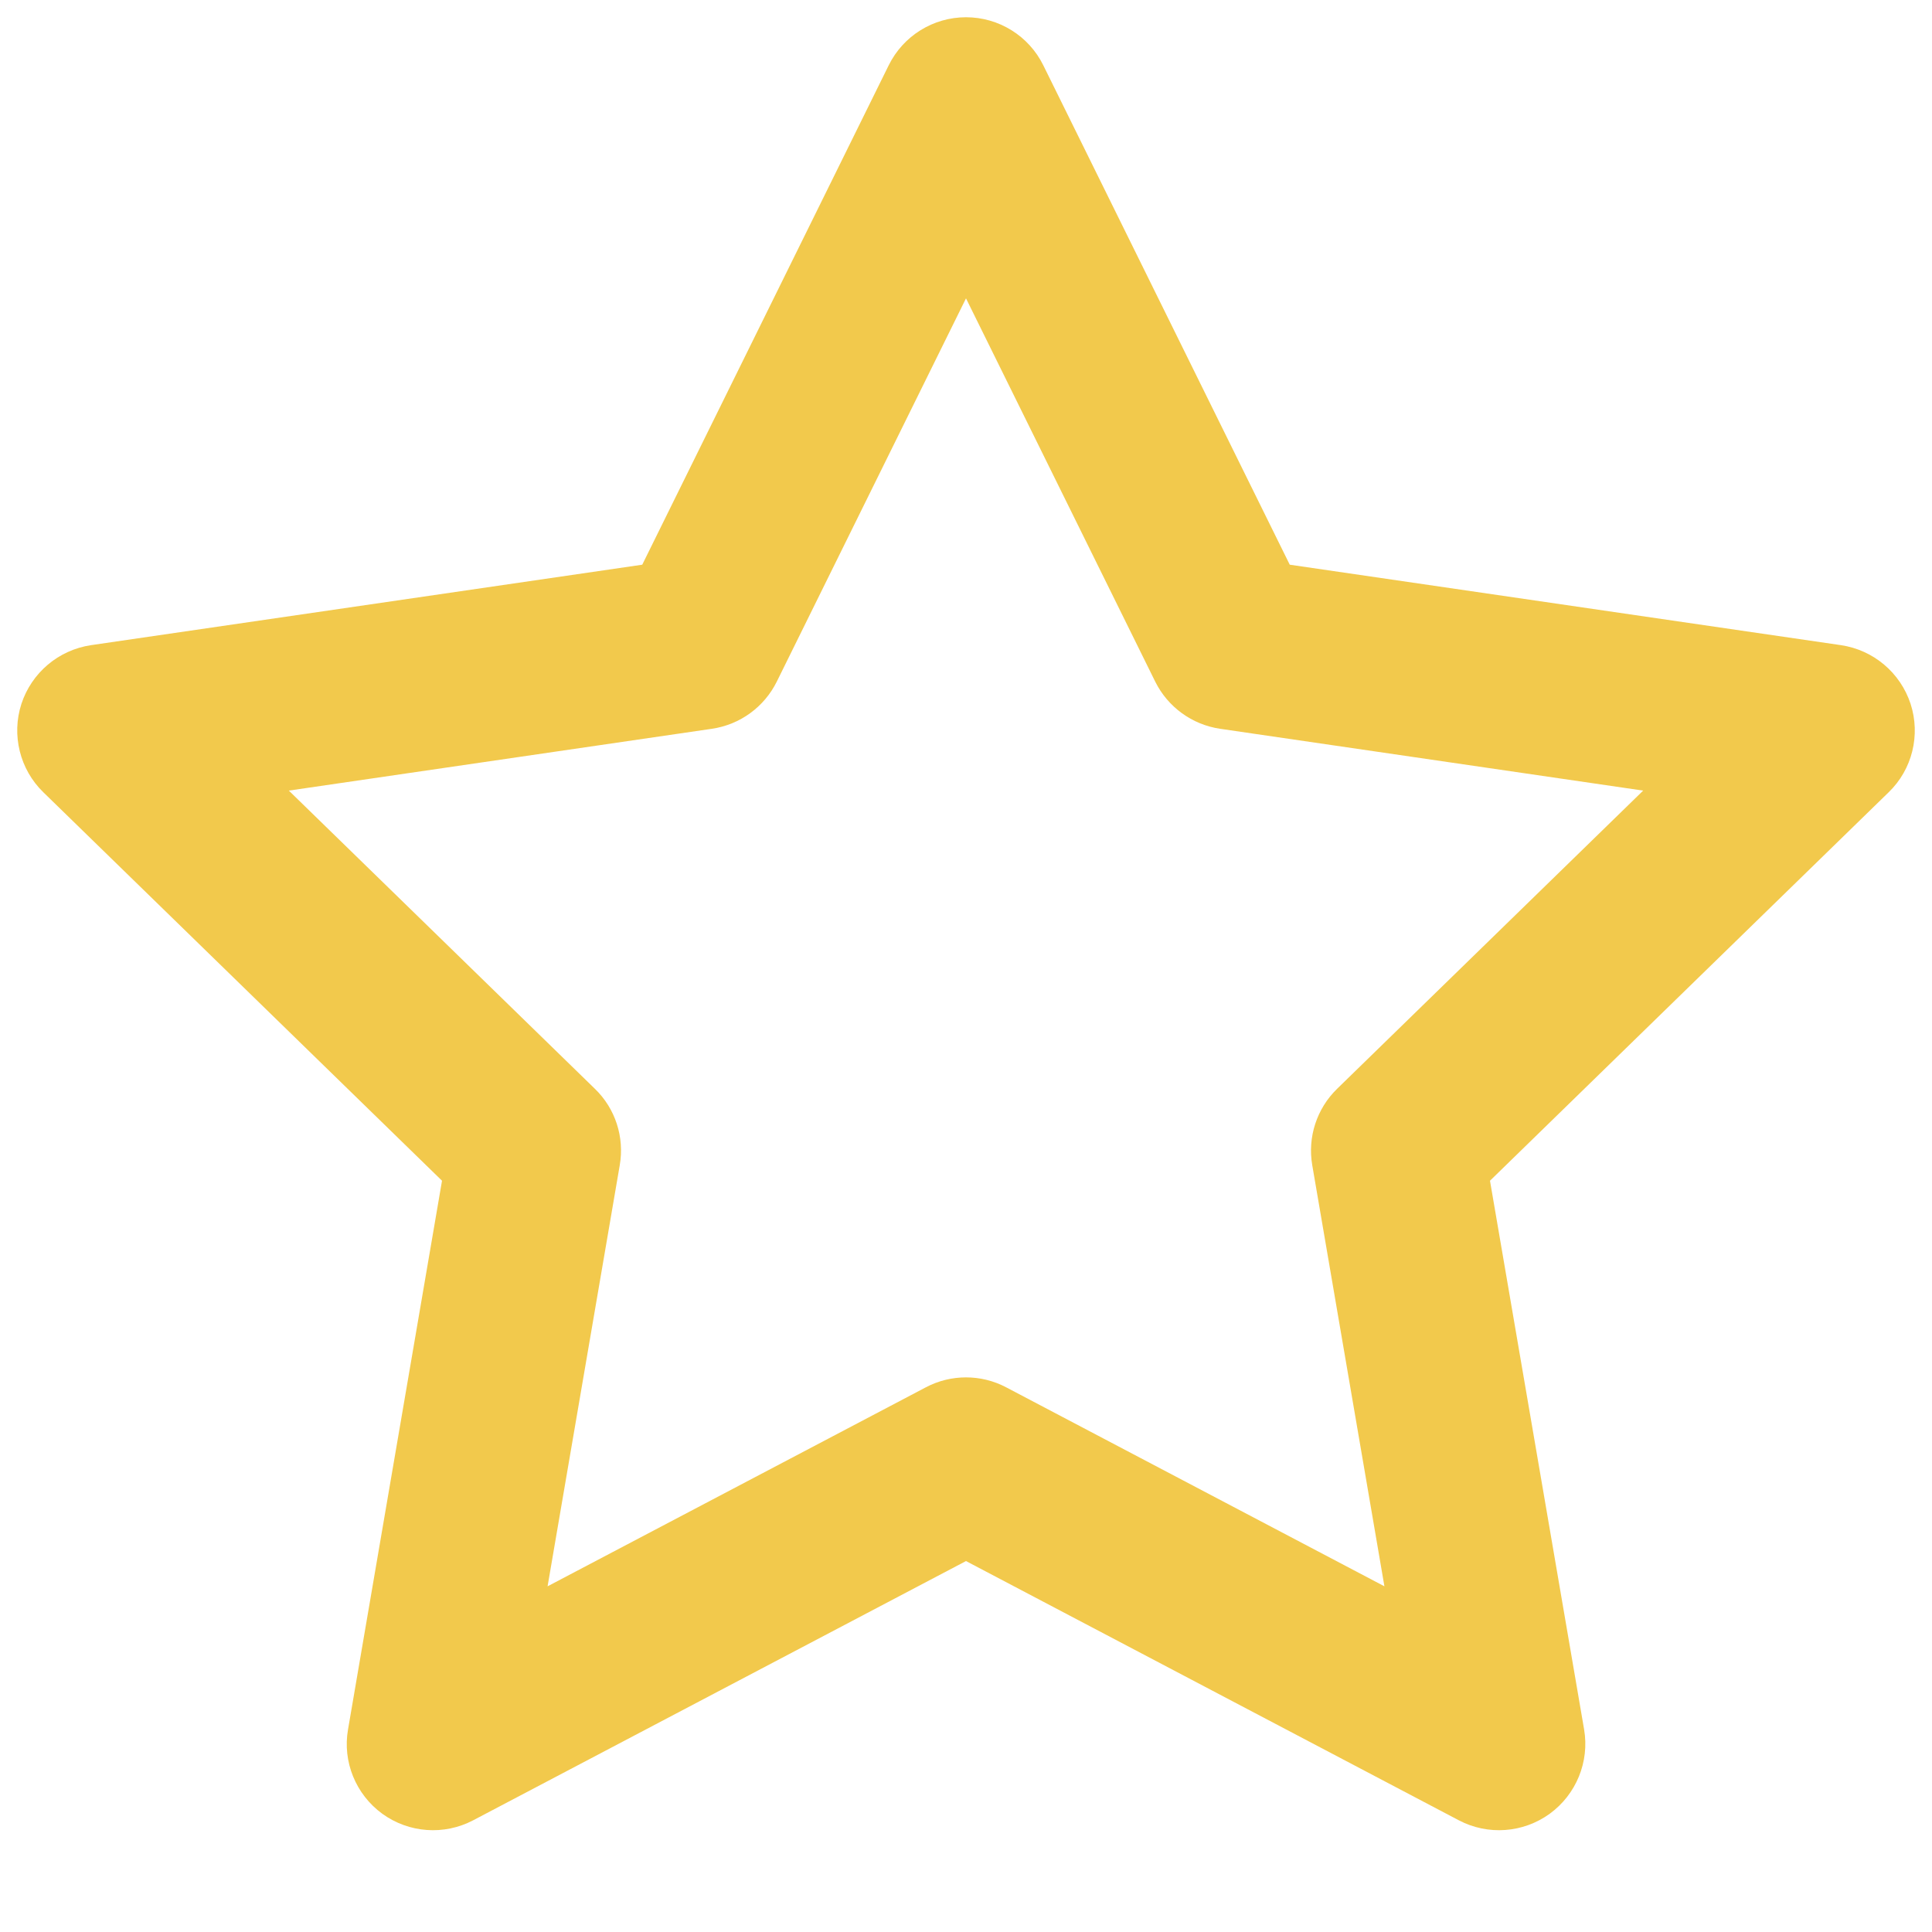
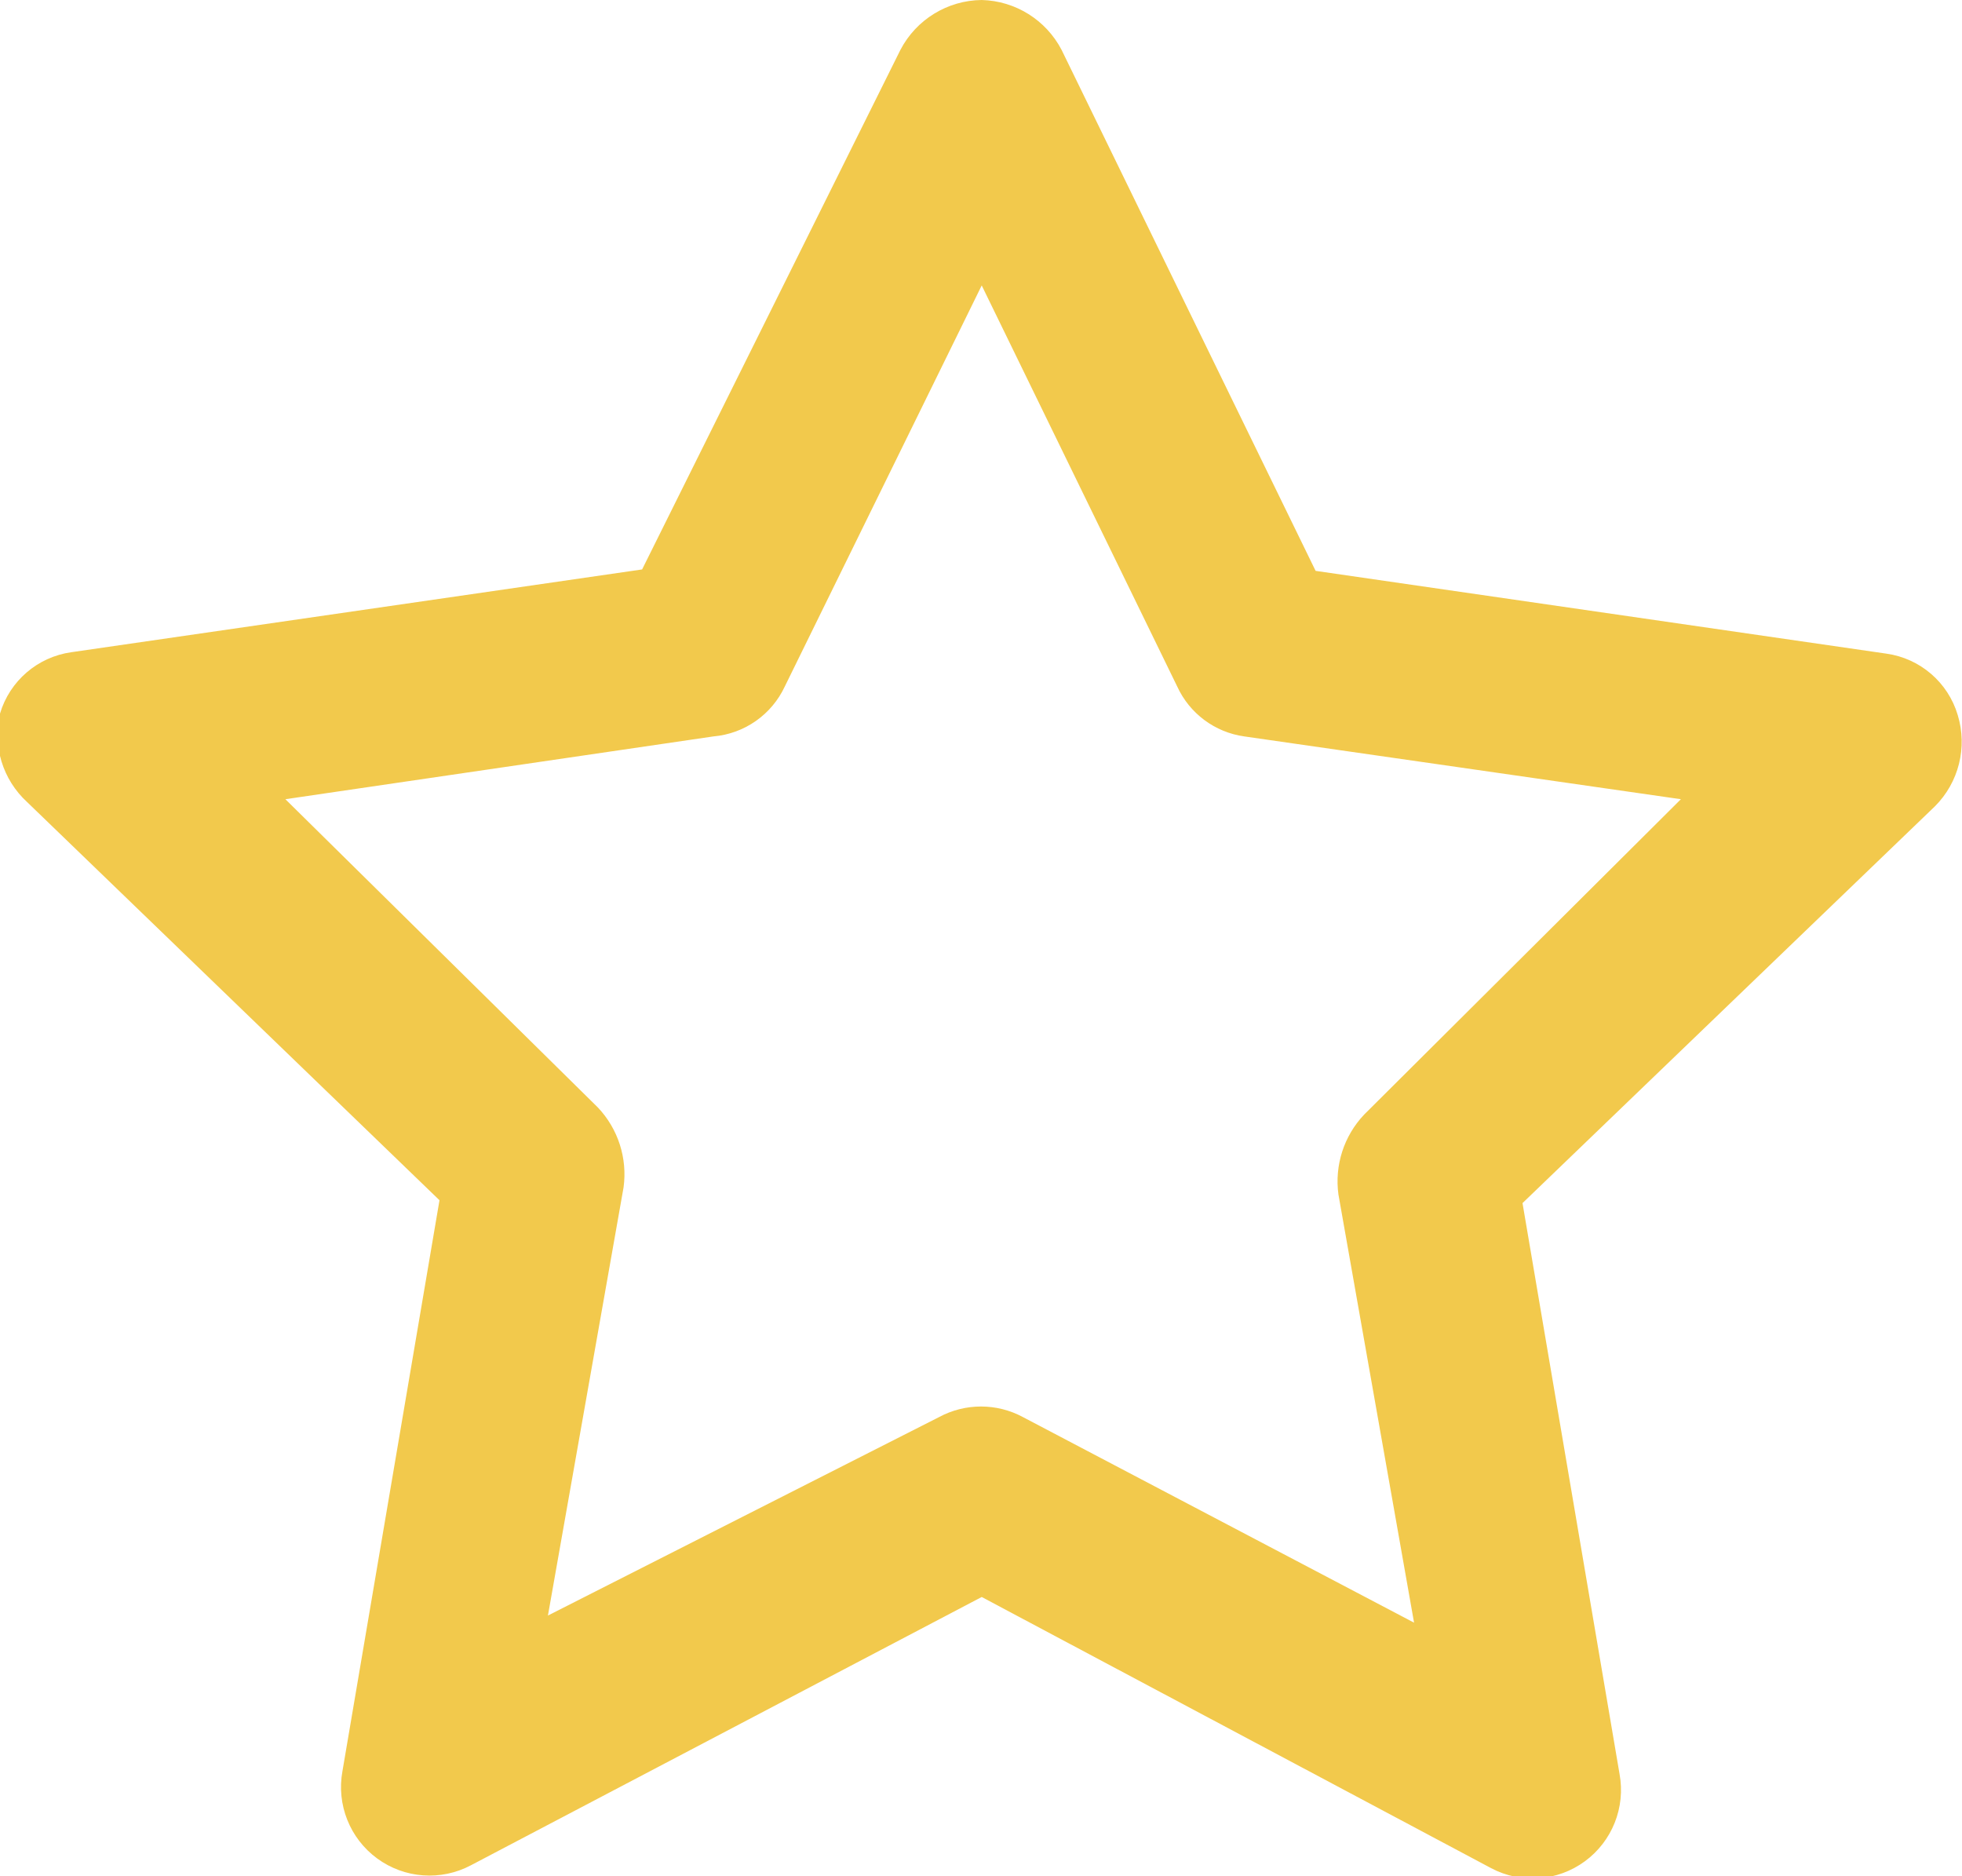
- <svg xmlns="http://www.w3.org/2000/svg" width="14" height="14" viewBox="0 0 14 14" fill="none">
-   <path fill-rule="evenodd" clip-rule="evenodd" d="M7 0.125C7.238 0.125 7.455 0.26 7.56 0.473L9.346 4.092L13.34 4.675C13.576 4.71 13.771 4.875 13.845 5.101C13.918 5.327 13.857 5.576 13.686 5.741L10.797 8.556L11.479 12.532C11.519 12.766 11.422 13.003 11.23 13.143C11.037 13.283 10.782 13.301 10.572 13.191L7 11.312L3.428 13.191C3.218 13.301 2.963 13.283 2.77 13.143C2.578 13.003 2.481 12.766 2.522 12.532L3.203 8.556L0.314 5.741C0.144 5.576 0.082 5.327 0.155 5.101C0.229 4.875 0.424 4.71 0.66 4.675L4.654 4.092L6.44 0.473C6.545 0.26 6.762 0.125 7 0.125ZM7 2.162L5.629 4.939C5.538 5.123 5.363 5.251 5.159 5.281L2.093 5.729L4.311 7.89C4.459 8.033 4.526 8.24 4.491 8.443L3.968 11.495L6.709 10.053C6.891 9.957 7.109 9.957 7.291 10.053L10.032 11.495L9.509 8.443C9.474 8.24 9.542 8.033 9.689 7.89L11.907 5.729L8.841 5.281C8.638 5.251 8.462 5.123 8.371 4.939L7 2.162Z" fill="#F2C94C" />
+ <svg xmlns="http://www.w3.org/2000/svg" viewBox="0 0 13.75 13.14">
+   <defs>
+     <style>.cls-1{fill:#f2c94c;fill-rule:evenodd;}</style>
+   </defs>
+   <g id="Слой_2" data-name="Слой 2">
+     <g id="Слой_1-2" data-name="Слой 1">
+       <path class="cls-1" d="M6.88,0a.65.65,0,0,1,.56.35L9.22,4l4,.58a.61.61,0,0,1,.5.43.64.64,0,0,1-.16.64L10.67,8.43l.68,4a.62.62,0,0,1-.9.66L6.88,11.19,3.3,13.07a.62.62,0,0,1-.9-.66l.68-4L.19,5.62A.64.64,0,0,1,0,5a.61.61,0,0,1,.5-.43l4-.58L6.31.35A.65.65,0,0,1,6.88,0Zm0,2L5.5,4.81A.61.61,0,0,1,5,5.16L2,5.6,4.19,7.76a.68.68,0,0,1,.18.56l-.53,3L6.58,9.93a.62.62,0,0,1,.59,0l2.74,1.44-.53-3a.68.68,0,0,1,.18-.56L11.78,5.6,8.72,5.16a.61.61,0,0,1-.47-.35Z" />
+     </g>
+   </g>
</svg>
